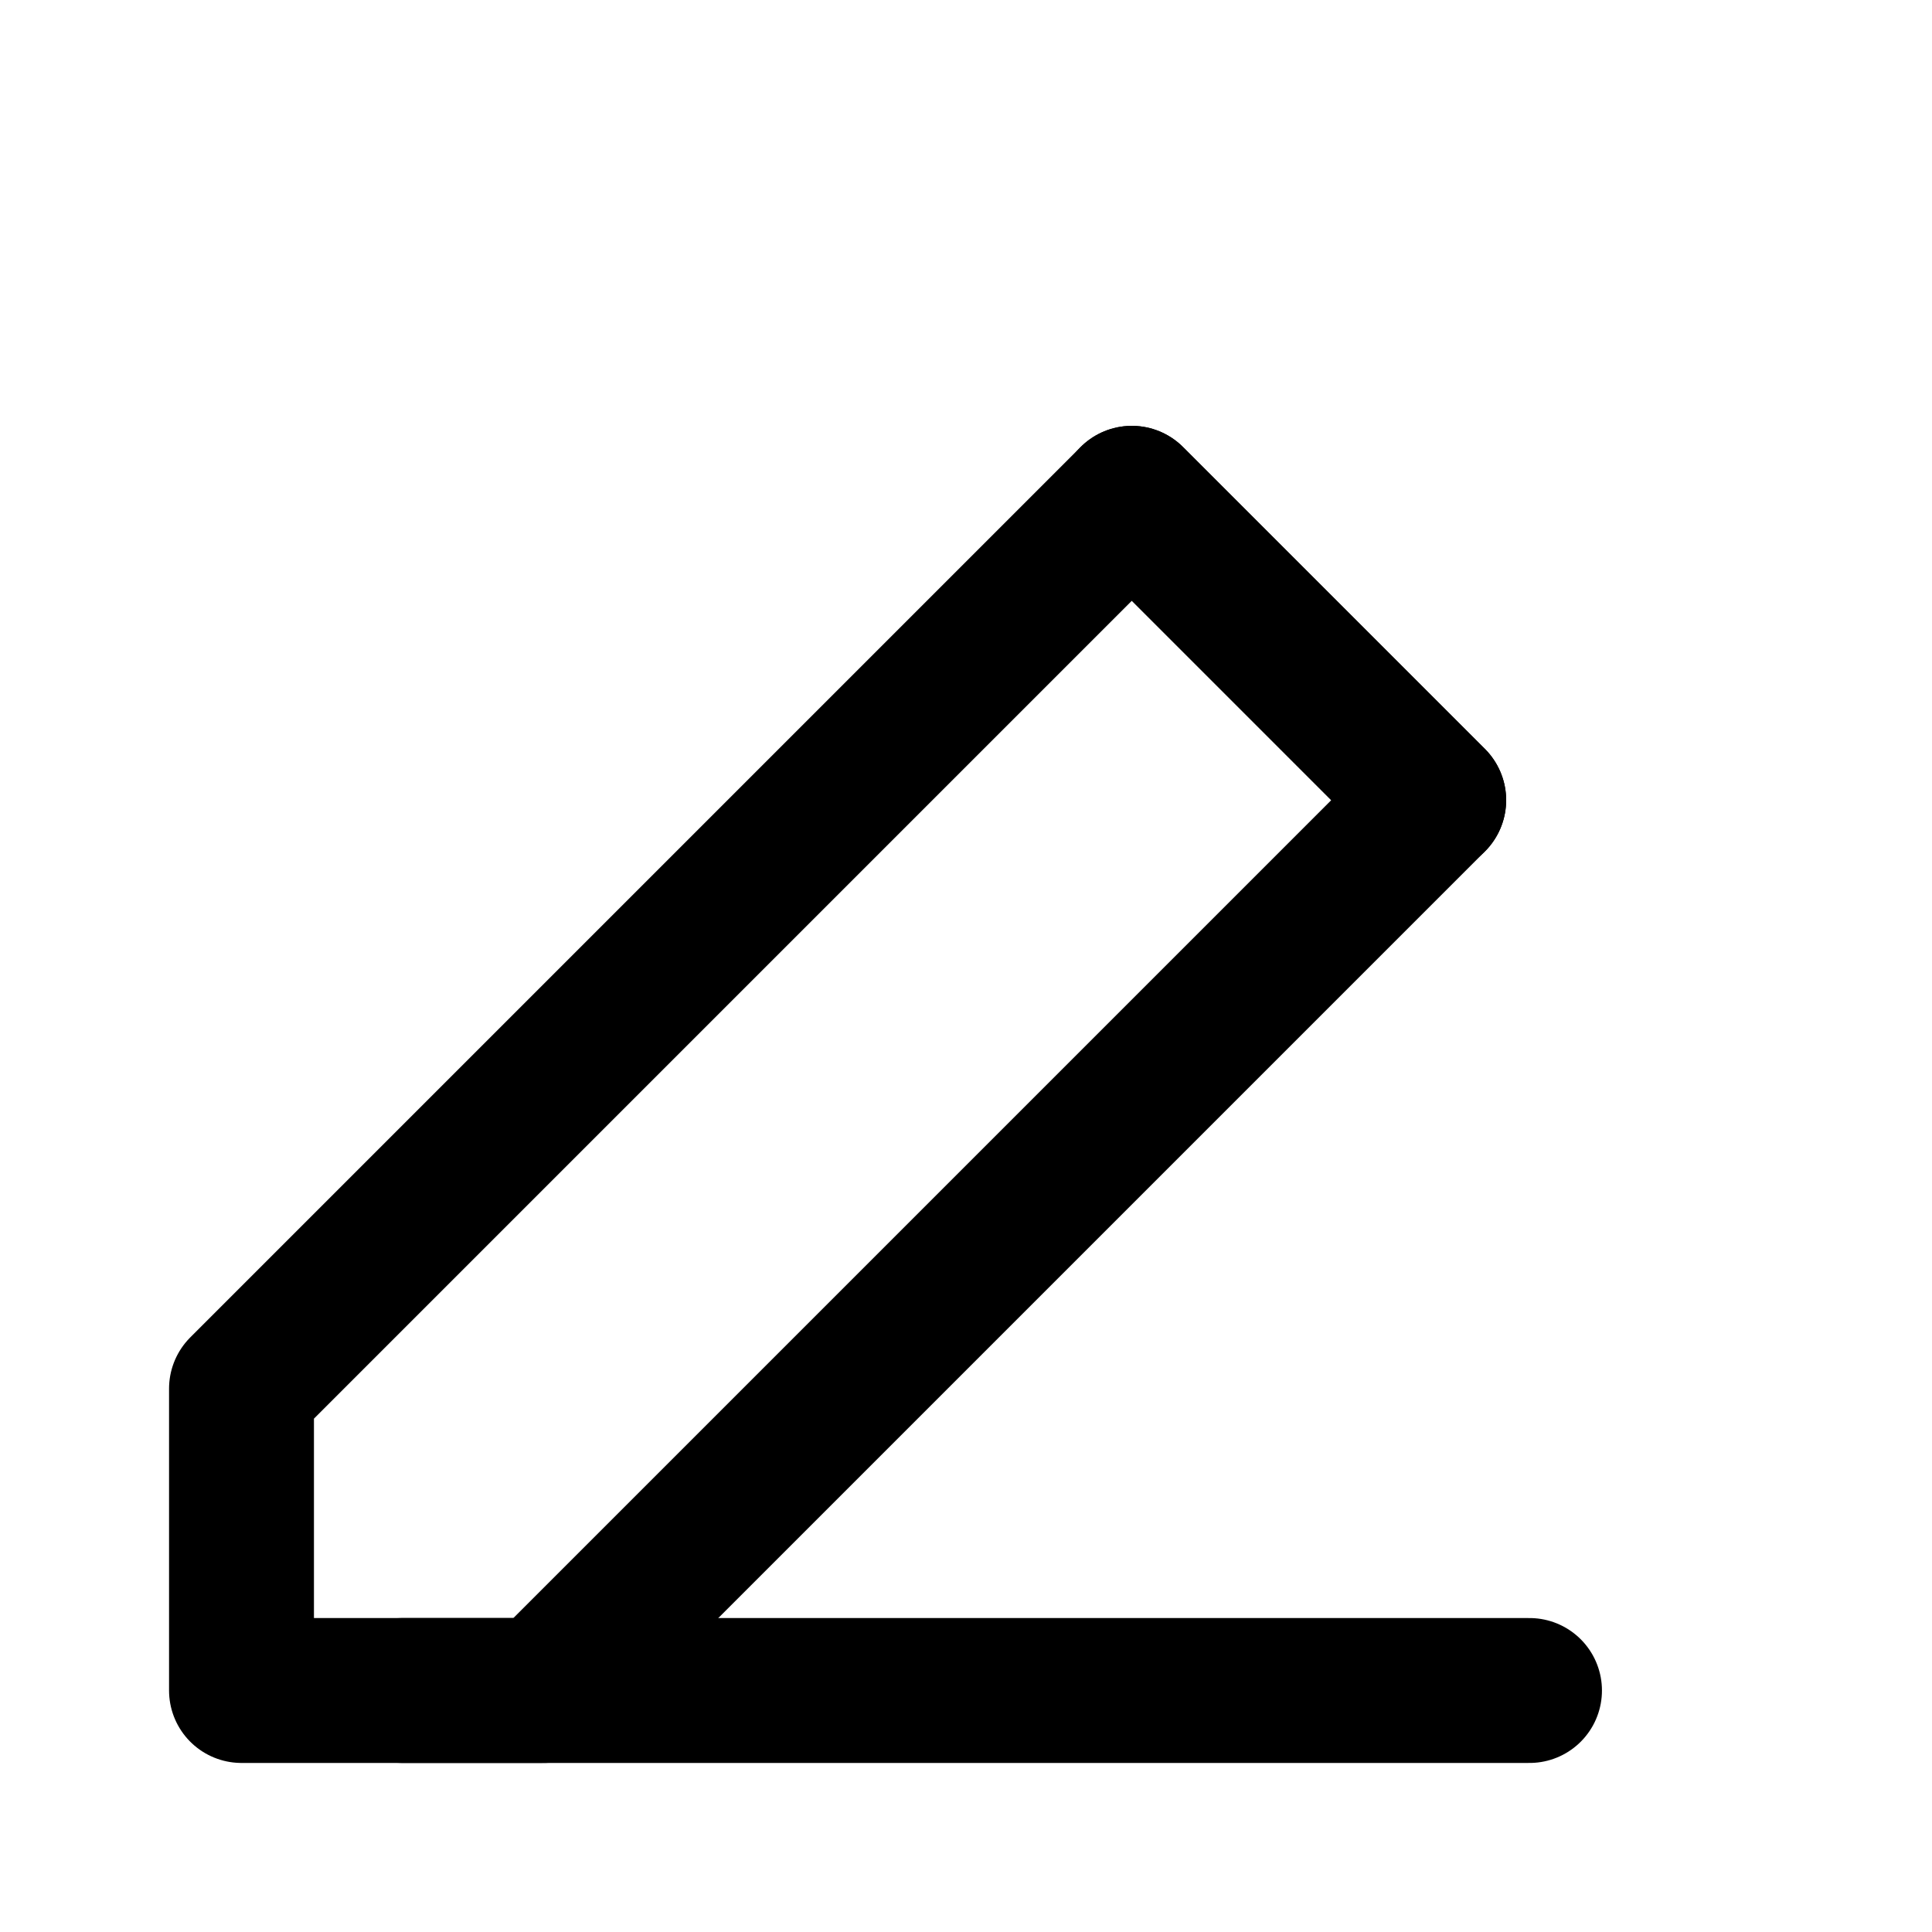
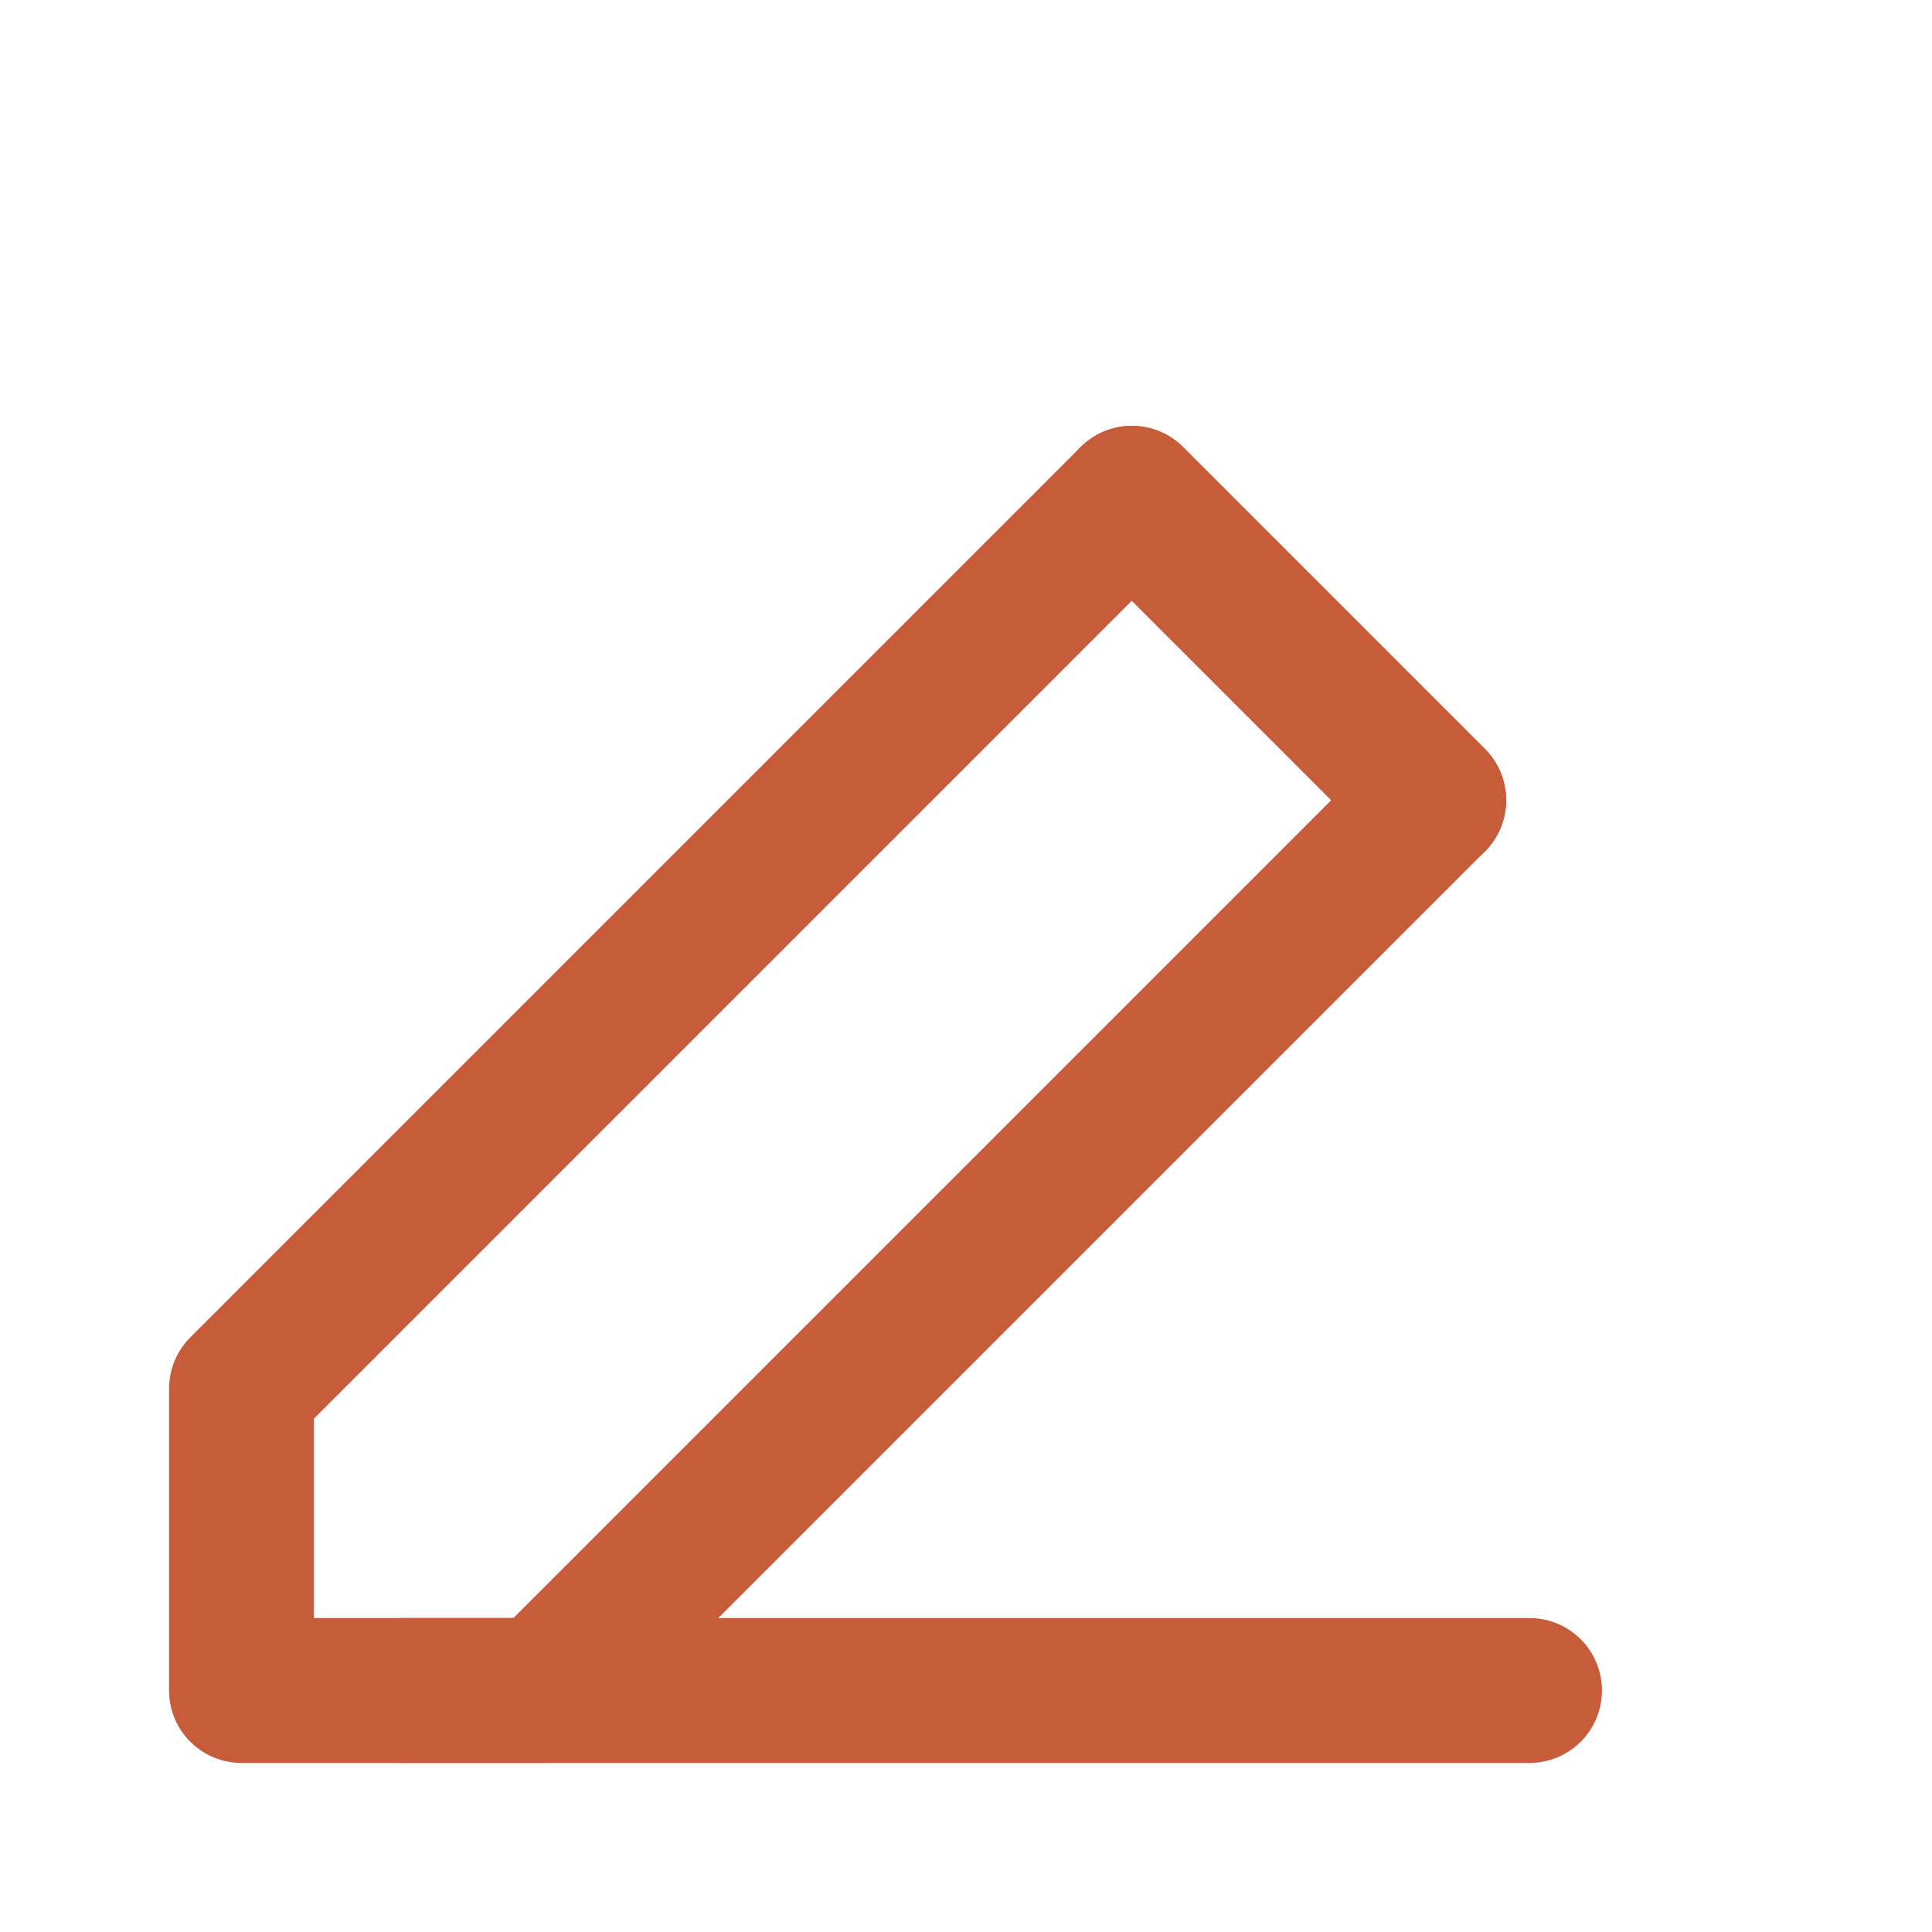
<svg xmlns="http://www.w3.org/2000/svg" viewBox="0 0 24 24" fill="none">
-   <path d="M3 17.25V21h3.75L17.81 9.94l-3.75-3.75L3 17.25z" stroke="currentColor" stroke-width="1.8" stroke-linecap="round" stroke-linejoin="round" />
-   <path d="M14.06 6.19l3.75 3.75" stroke="currentColor" stroke-width="1.8" stroke-linecap="round" />
-   <path d="M5 21h14" stroke="currentColor" stroke-width="1.8" stroke-linecap="round" />
+   <path d="M3 17.25V21h3.75L17.81 9.94l-3.75-3.75L3 17.25z" stroke="#C75C3A" stroke-width="1.8" stroke-linecap="round" stroke-linejoin="round" />
+   <path d="M14.06 6.19l3.75 3.75" stroke="#C75C3A" stroke-width="1.8" stroke-linecap="round" />
+   <path d="M5 21h14" stroke="#C75C3A" stroke-width="1.8" stroke-linecap="round" />
</svg>
